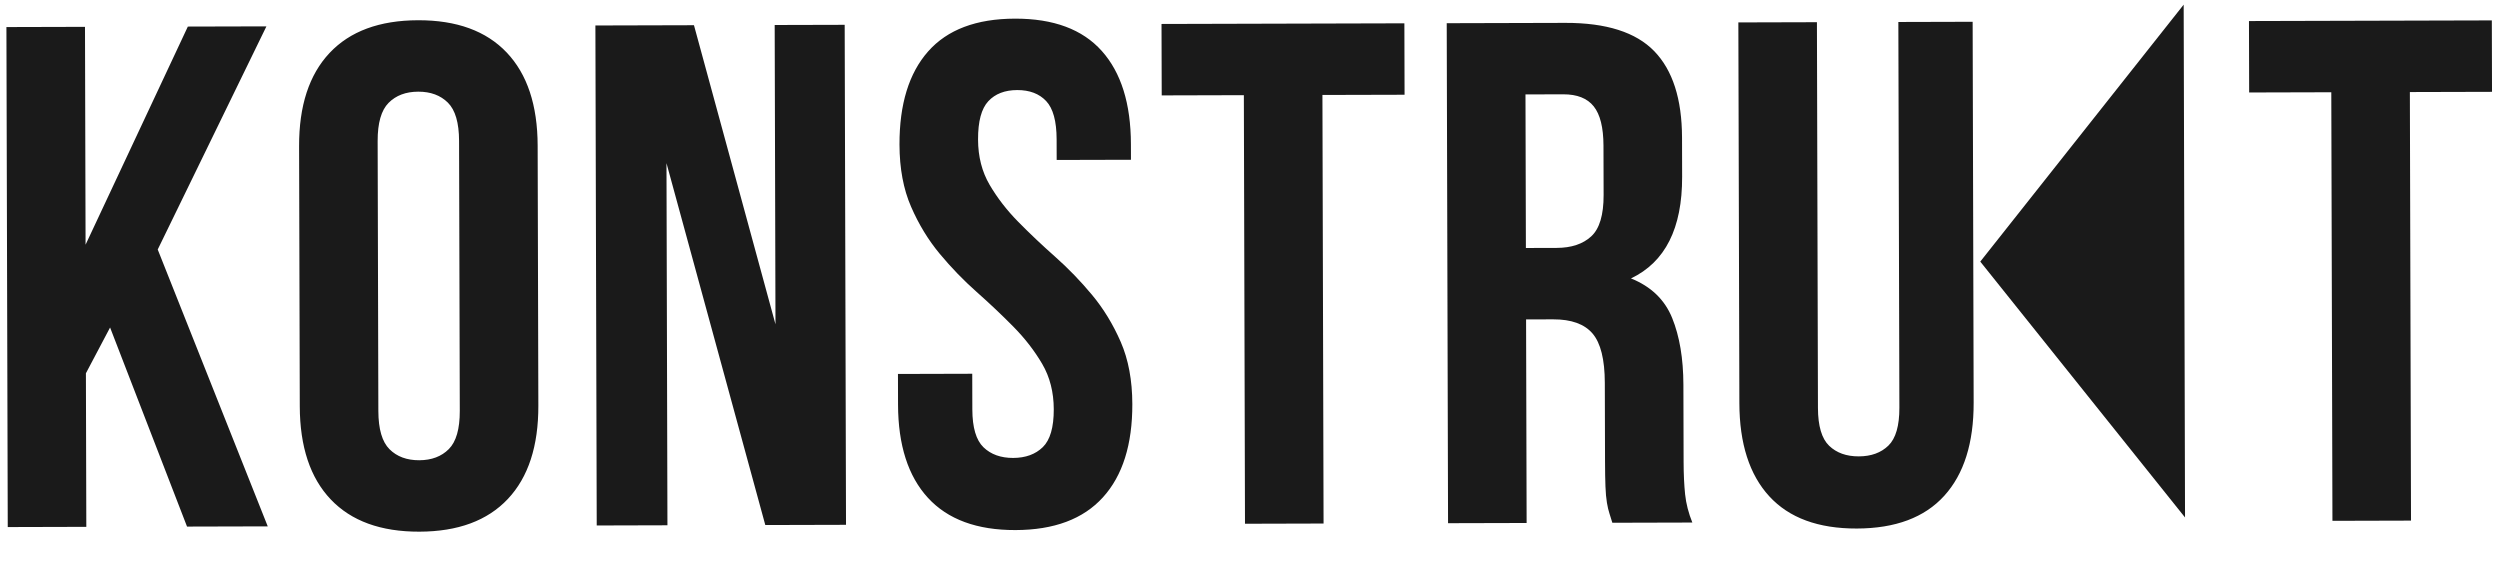
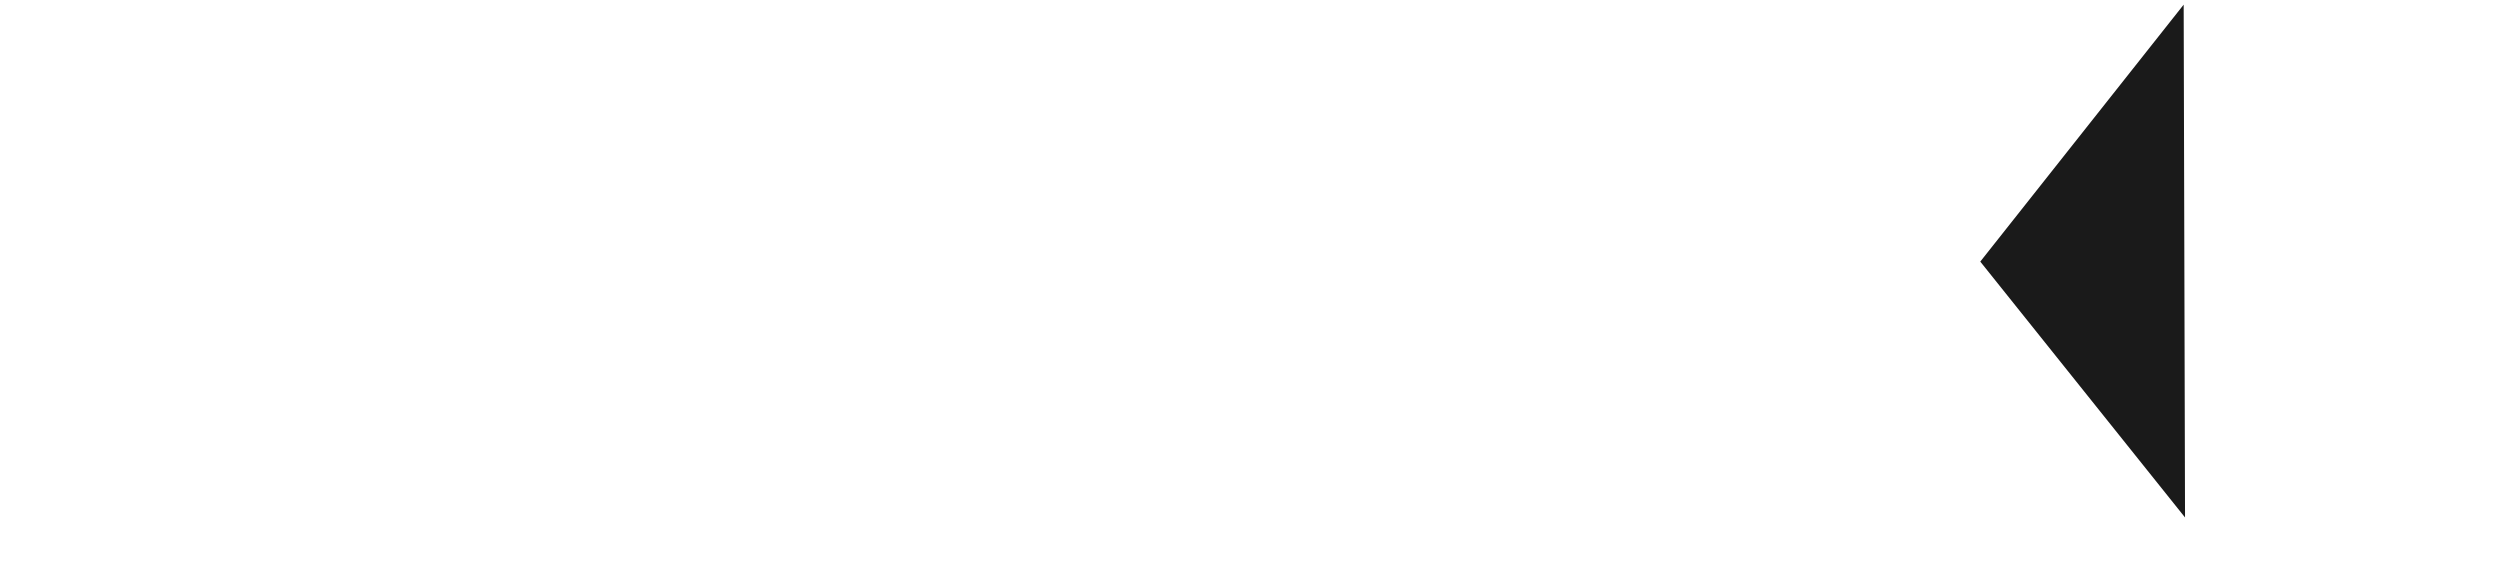
<svg xmlns="http://www.w3.org/2000/svg" width="245" height="56" viewBox="0 0 245 56" fill="none">
-   <path fill-rule="evenodd" clip-rule="evenodd" d="M10.788 32.095L8.419 36.581L8.459 51.631L0.759 51.652L0.629 2.652L8.329 2.631L8.386 23.981L18.409 2.604L26.109 2.584L15.457 24.452L26.239 51.584L18.329 51.605L10.788 32.095ZM37.079 40.285C37.084 42.058 37.449 43.305 38.174 44.026C38.9 44.748 39.869 45.107 41.082 45.104C42.296 45.1 43.263 44.736 43.984 44.011C44.706 43.286 45.064 42.036 45.059 40.263L44.989 13.803C44.984 12.03 44.62 10.783 43.894 10.061C43.169 9.34 42.2 8.981 40.986 8.984C39.773 8.987 38.806 9.351 38.084 10.077C37.363 10.802 37.005 12.051 37.009 13.825L37.079 40.285ZM29.311 14.335C29.3 10.368 30.295 7.321 32.296 5.192C34.297 3.063 37.188 1.994 40.968 1.984C44.748 1.974 47.644 3.028 49.656 5.146C51.669 7.264 52.68 10.306 52.69 14.273L52.758 39.752C52.769 43.719 51.773 46.767 49.772 48.895C47.771 51.024 44.881 52.094 41.101 52.104C37.321 52.114 34.425 51.06 32.412 48.942C30.4 46.824 29.389 43.782 29.378 39.815L29.311 14.335ZM65.315 15.989L65.409 51.478L58.479 51.497L58.349 2.497L68.009 2.471L75.997 31.78L75.919 2.45L82.779 2.432L82.909 51.432L74.999 51.453L65.315 15.989ZM88.15 14.177C88.14 10.211 89.077 7.163 90.961 5.035C92.845 2.906 95.678 1.837 99.458 1.827C103.238 1.817 106.075 2.871 107.971 4.989C109.867 7.108 110.82 10.15 110.83 14.117L110.834 15.657L103.554 15.676L103.549 13.646C103.544 11.873 103.203 10.625 102.524 9.904C101.845 9.182 100.899 8.823 99.686 8.826C98.473 8.83 97.529 9.194 96.854 9.919C96.179 10.644 95.844 11.893 95.849 13.667C95.853 15.347 96.231 16.827 96.981 18.109C97.731 19.39 98.667 20.601 99.79 21.741C100.913 22.882 102.118 24.022 103.405 25.162C104.691 26.302 105.896 27.547 107.019 28.897C108.143 30.247 109.08 31.785 109.832 33.509C110.583 35.234 110.962 37.263 110.968 39.596C110.978 43.563 110.018 46.611 108.087 48.739C106.156 50.868 103.301 51.937 99.521 51.947C95.741 51.957 92.879 50.903 90.937 48.785C88.995 46.667 88.019 43.625 88.008 39.658L88 36.648L95.28 36.628L95.289 40.128C95.294 41.902 95.659 43.137 96.384 43.836C97.109 44.533 98.079 44.881 99.292 44.878C100.505 44.874 101.473 44.522 102.194 43.82C102.915 43.118 103.274 41.88 103.269 40.107C103.265 38.427 102.887 36.946 102.137 35.665C101.387 34.384 100.451 33.173 99.328 32.032C98.205 30.892 97 29.752 95.714 28.612C94.427 27.472 93.222 26.227 92.099 24.877C90.975 23.527 90.038 21.989 89.287 20.264C88.535 18.54 88.156 16.511 88.15 14.177ZM113.829 2.349L137.629 2.285L137.647 9.285L129.598 9.306L129.709 51.306L122.009 51.327L121.898 9.327L113.848 9.349L113.829 2.349ZM158.009 51.23C157.915 50.904 157.82 50.601 157.726 50.321C157.632 50.041 157.55 49.691 157.479 49.272C157.407 48.852 157.359 48.315 157.334 47.662C157.309 47.009 157.295 46.192 157.293 45.212L157.272 37.512C157.266 35.225 156.865 33.617 156.07 32.685C155.274 31.754 153.989 31.291 152.216 31.296L149.556 31.303L149.609 51.253L141.909 51.273L141.779 2.274L153.399 2.242C157.412 2.232 160.32 3.157 162.121 5.019C163.923 6.881 164.829 9.702 164.839 13.482L164.849 17.332C164.862 22.372 163.191 25.69 159.835 27.285C161.797 28.073 163.142 29.365 163.871 31.16C164.599 32.954 164.966 35.135 164.973 37.702L164.993 45.261C164.996 46.475 165.046 47.536 165.141 48.446C165.237 49.356 165.473 50.277 165.849 51.209L158.009 51.23ZM149.497 9.253L149.537 24.303L152.547 24.295C153.994 24.291 155.125 23.915 155.939 23.166C156.754 22.417 157.159 21.062 157.154 19.102L157.141 14.273C157.136 12.499 156.818 11.217 156.186 10.425C155.553 9.633 154.561 9.239 153.207 9.243L149.497 9.253ZM178.059 2.176L178.159 39.976C178.164 41.75 178.529 42.985 179.254 43.683C179.979 44.381 180.948 44.729 182.162 44.725C183.375 44.722 184.342 44.37 185.064 43.668C185.785 42.966 186.144 41.728 186.139 39.955L186.039 2.155L193.319 2.135L193.418 39.445C193.428 43.412 192.468 46.459 190.537 48.588C188.606 50.717 185.75 51.786 181.97 51.796C178.19 51.806 175.329 50.752 173.387 48.634C171.445 46.516 170.468 43.474 170.458 39.507L170.359 2.197L178.059 2.176ZM220.399 2.063L244.199 1.999L244.217 8.999L236.167 9.021L236.279 51.02L228.579 51.041L228.467 9.041L220.417 9.063L220.399 2.063Z" fill="#1A1A1A" />
+   <path fill-rule="evenodd" clip-rule="evenodd" fill="#1A1A1A" />
  <path fill-rule="evenodd" clip-rule="evenodd" d="M194.067 25.637L214 0.456L214.133 50.711L194.067 25.637Z" fill="#1A1A1A" />
</svg>
